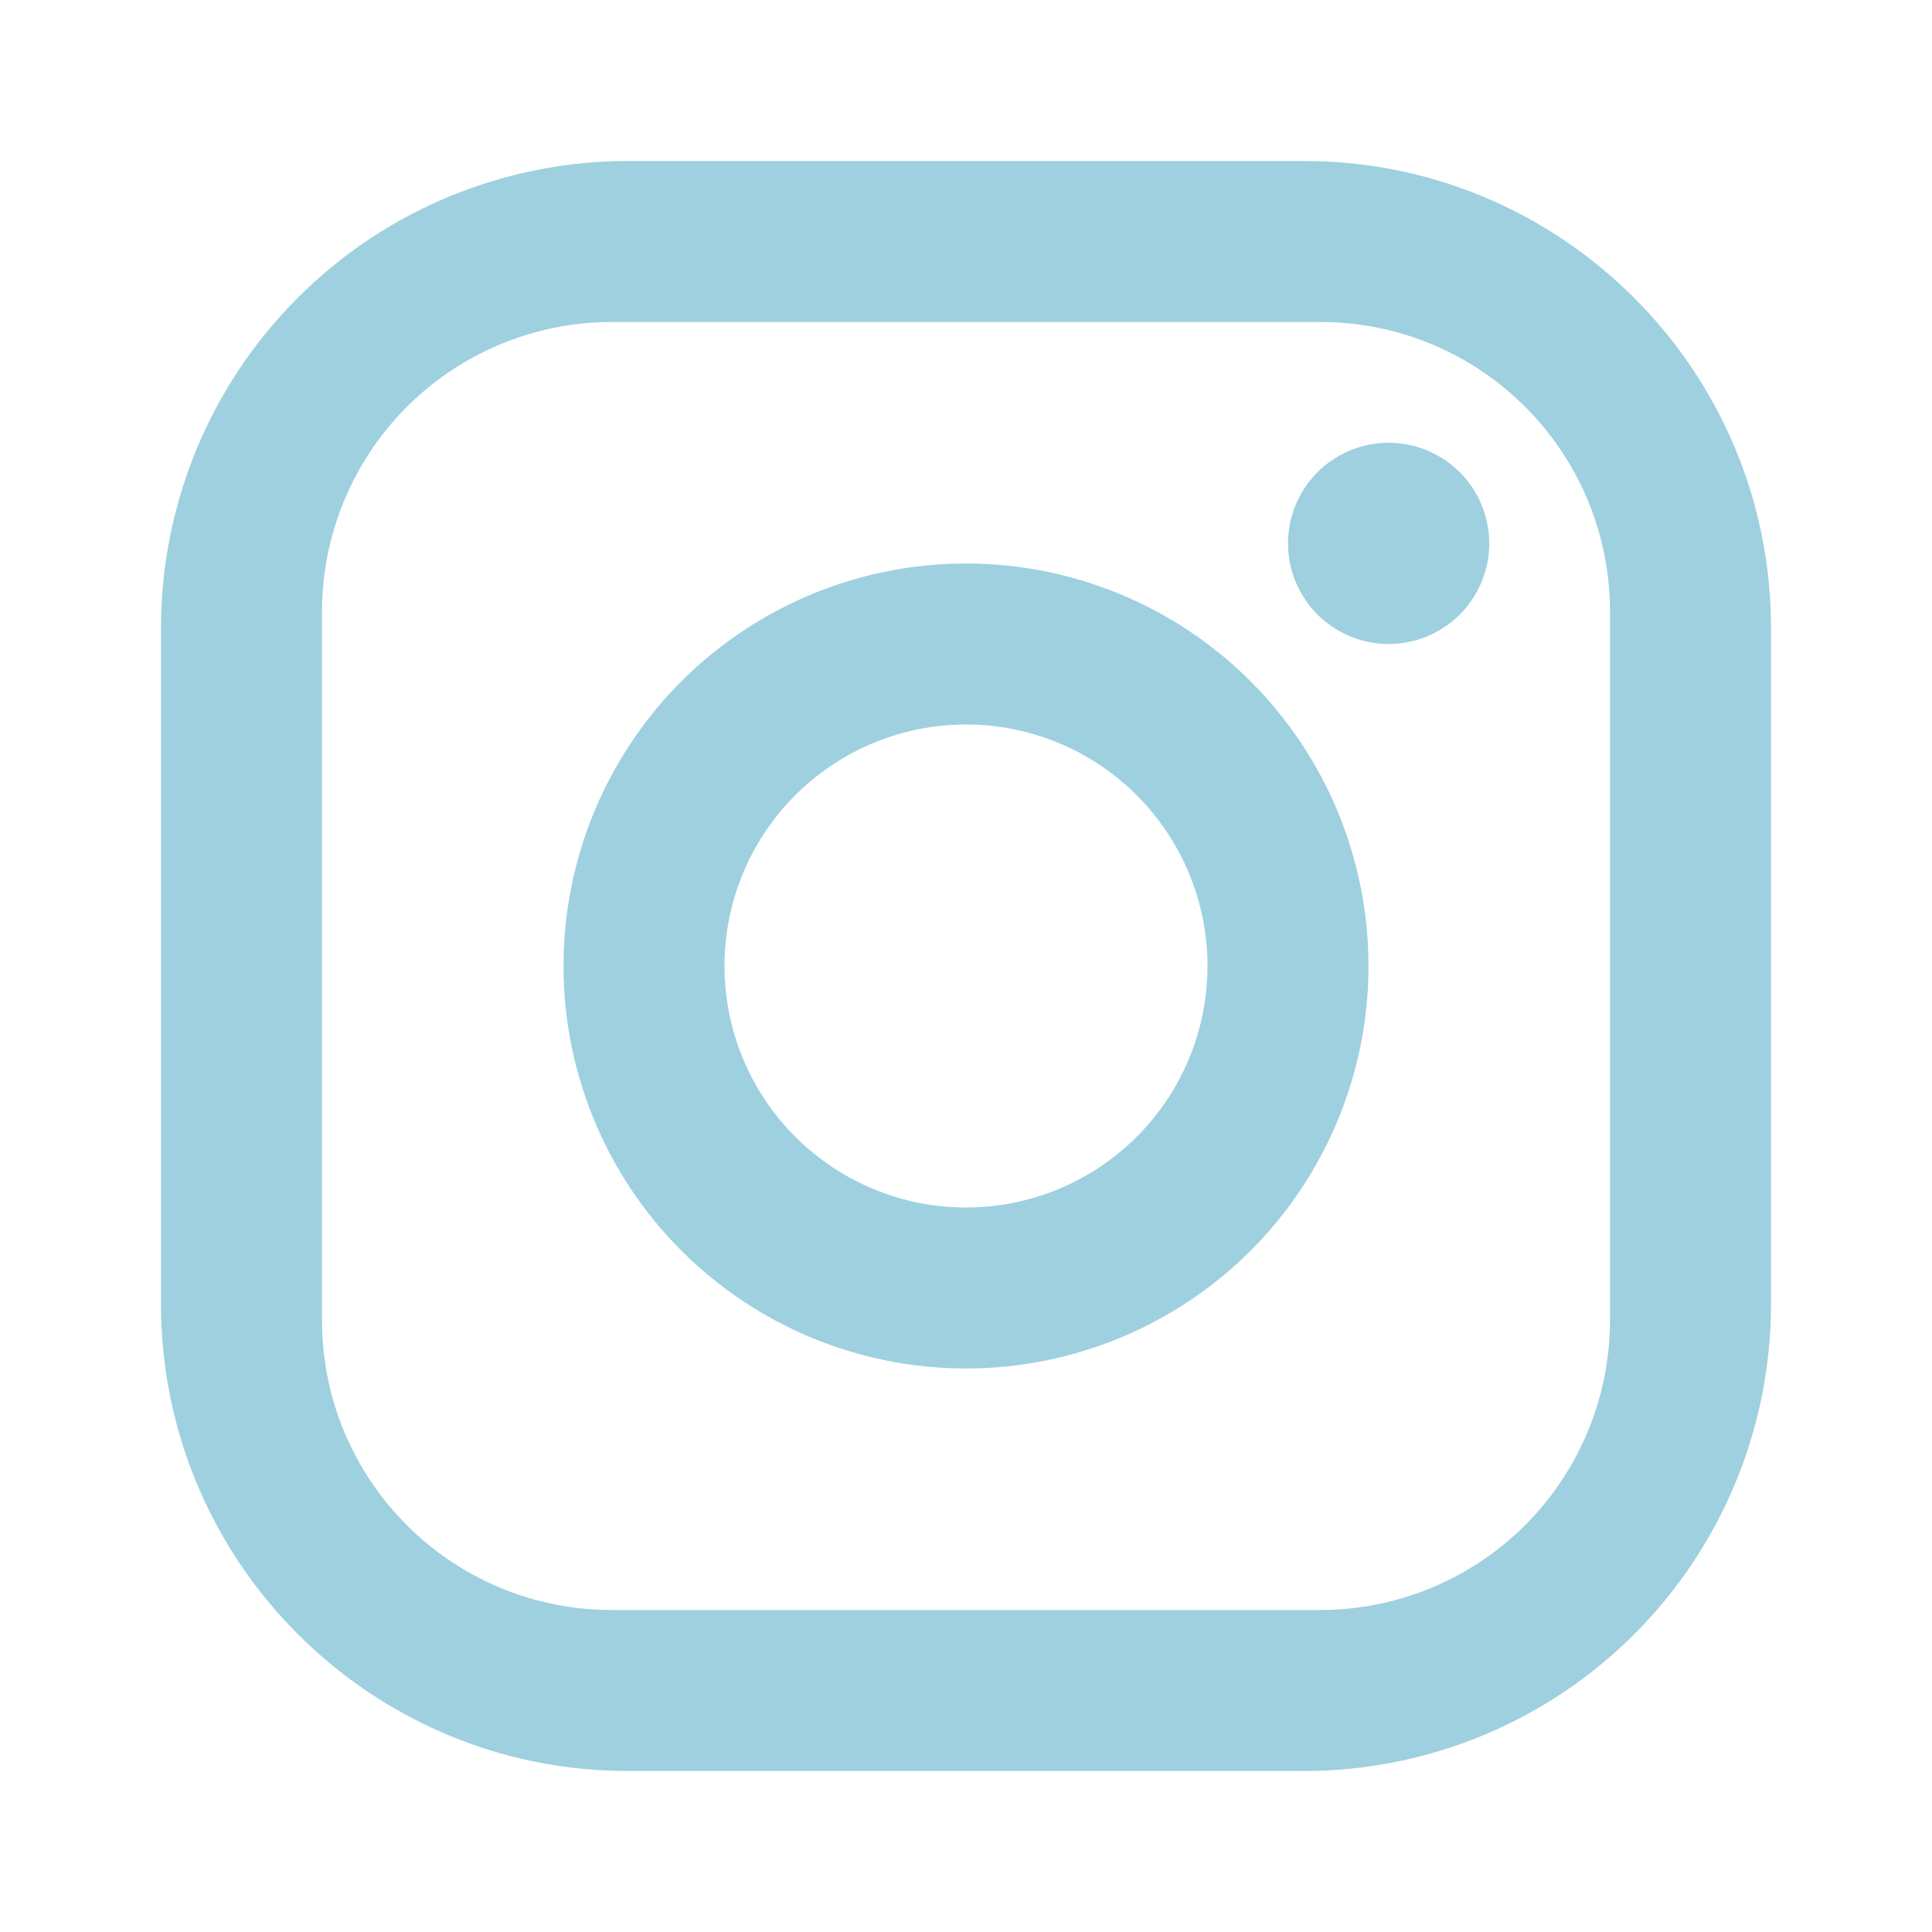
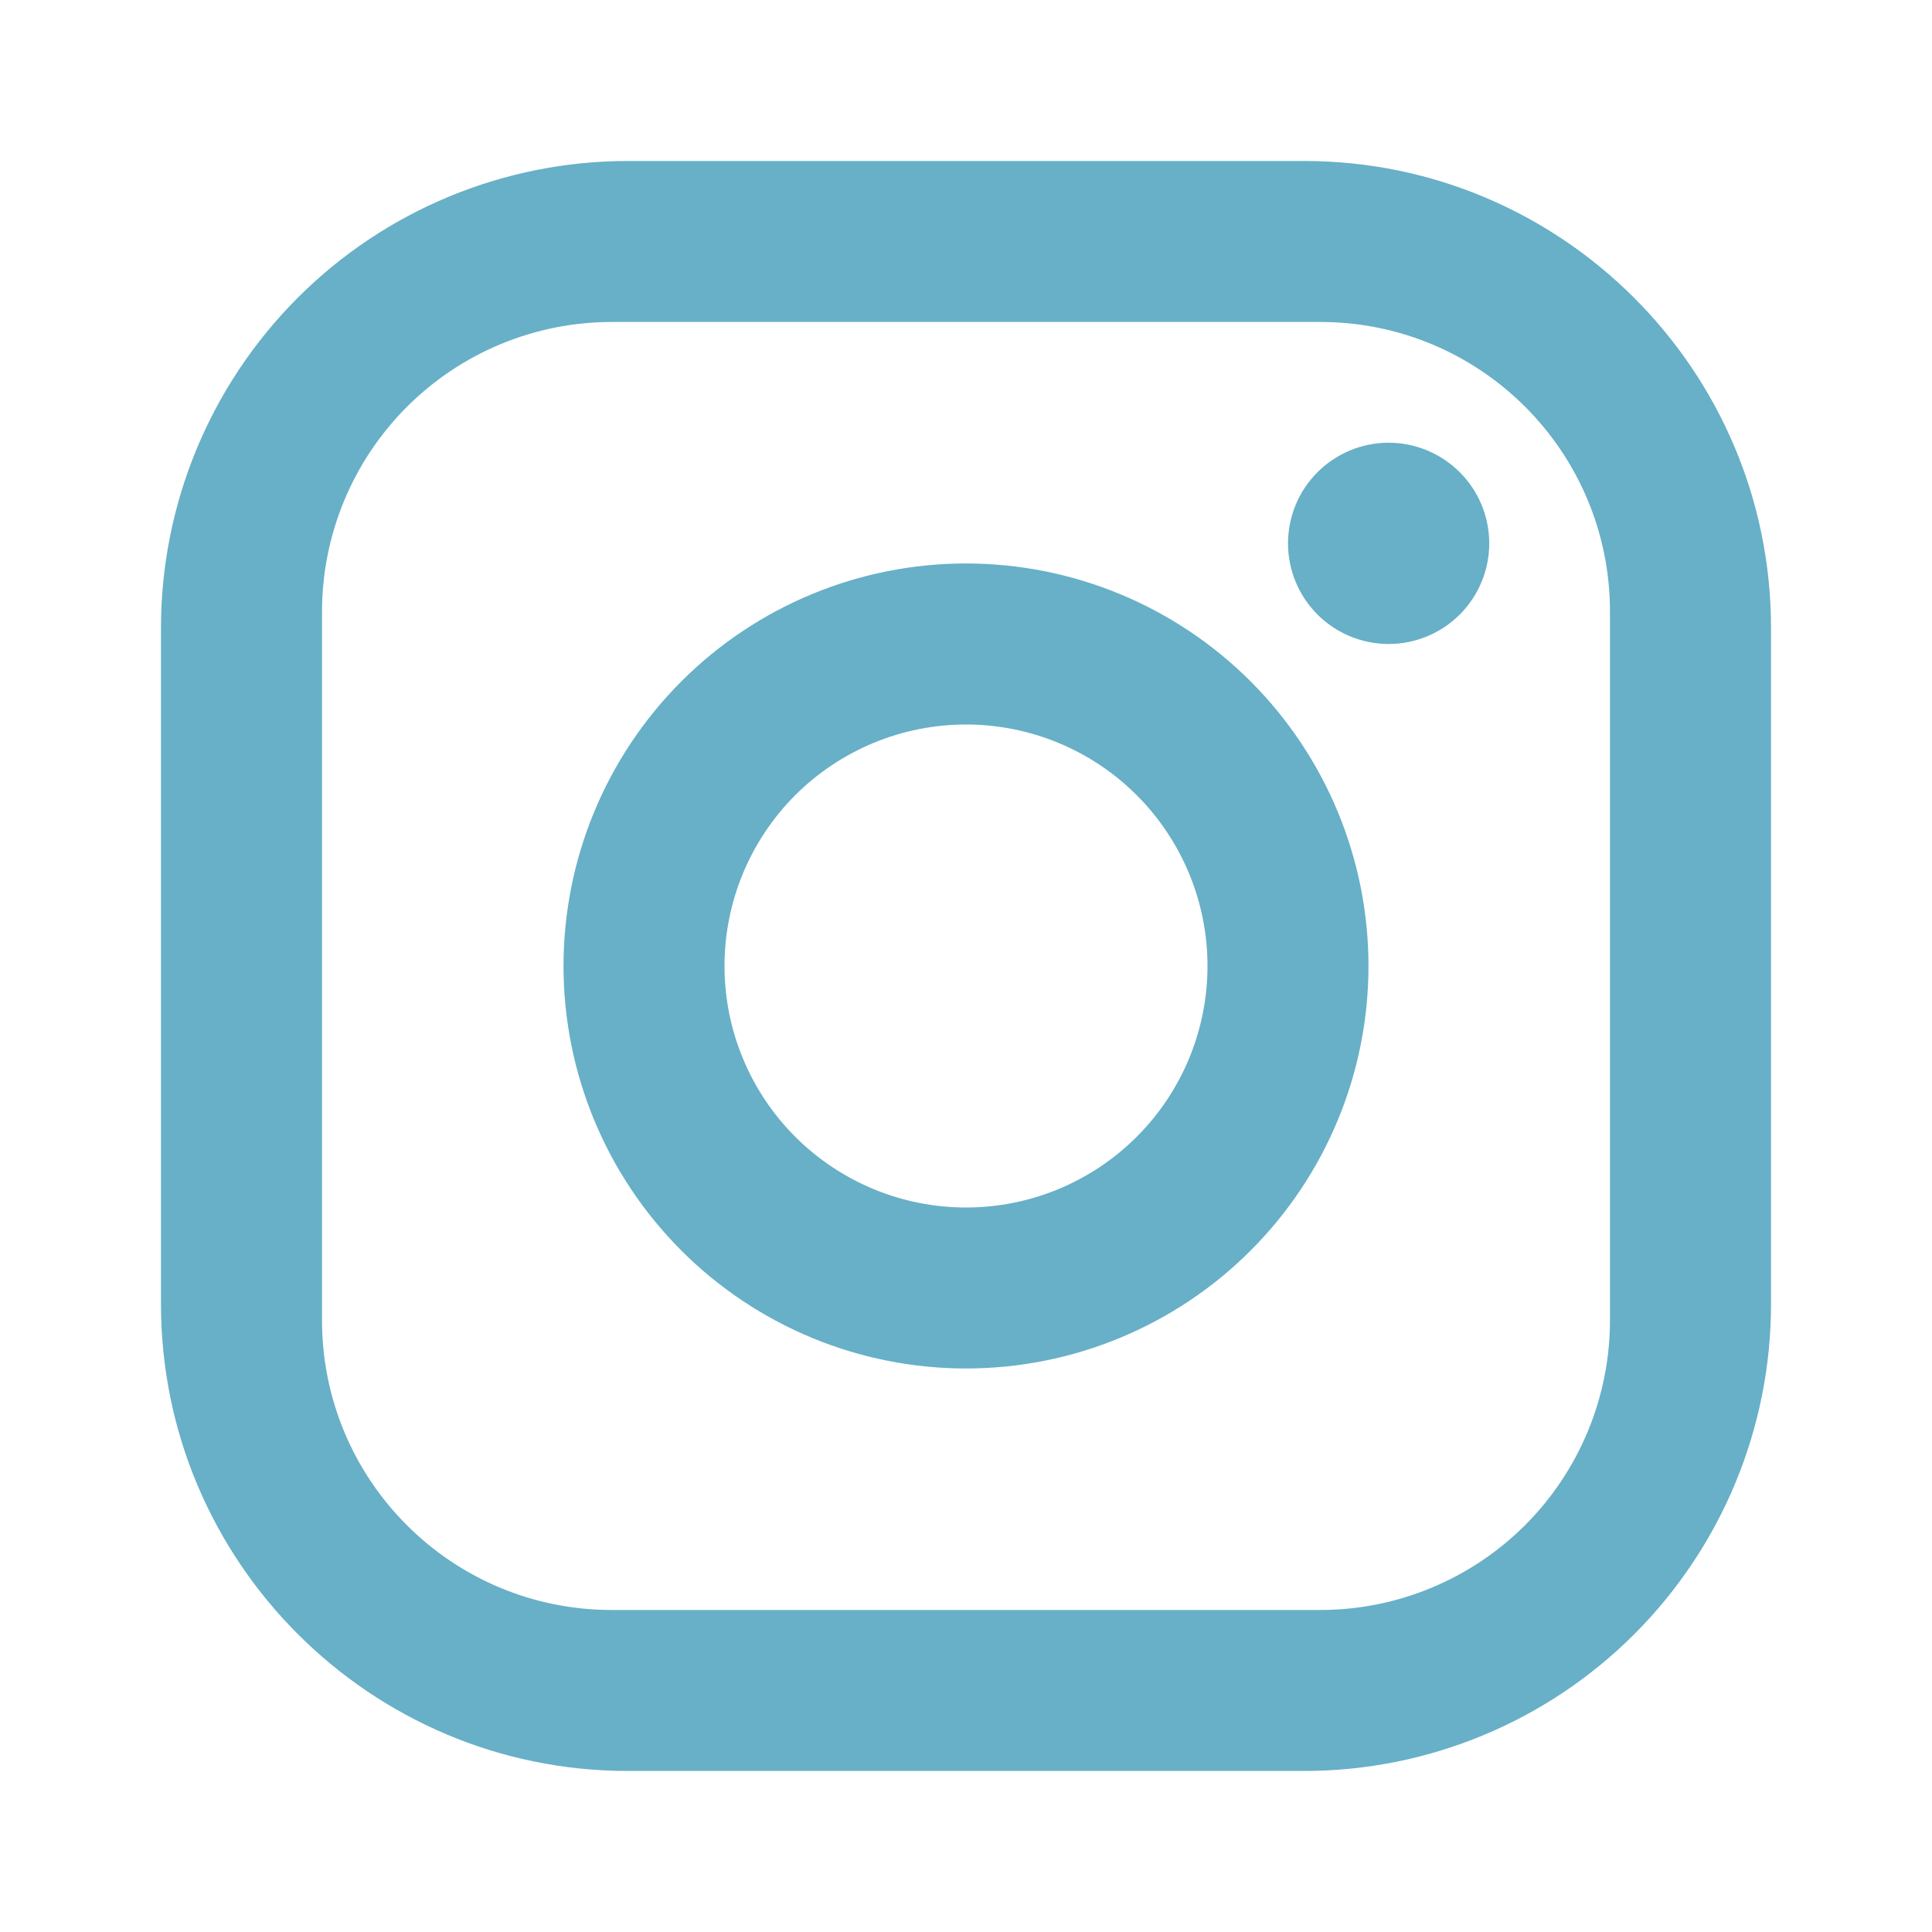
- <svg xmlns="http://www.w3.org/2000/svg" width="24" height="24" viewBox="0 0 24 24" fill="none">
-   <path d="M7.8 2H16.2C19.4 2 22 4.6 22 7.8V16.2C22 17.738 21.389 19.213 20.301 20.301C19.213 21.389 17.738 22 16.2 22H7.8C4.6 22 2 19.4 2 16.2V7.8C2 6.262 2.611 4.786 3.699 3.699C4.786 2.611 6.262 2 7.8 2ZM7.6 4C6.645 4 5.73 4.379 5.054 5.054C4.379 5.73 4 6.645 4 7.6V16.4C4 18.39 5.61 20 7.6 20H16.4C17.355 20 18.27 19.621 18.946 18.946C19.621 18.27 20 17.355 20 16.4V7.6C20 5.61 18.39 4 16.4 4H7.6ZM17.25 5.5C17.581 5.5 17.899 5.632 18.134 5.866C18.368 6.101 18.5 6.418 18.5 6.75C18.5 7.082 18.368 7.399 18.134 7.634C17.899 7.868 17.581 8 17.25 8C16.919 8 16.601 7.868 16.366 7.634C16.132 7.399 16 7.082 16 6.75C16 6.418 16.132 6.101 16.366 5.866C16.601 5.632 16.919 5.5 17.25 5.5ZM12 7C13.326 7 14.598 7.527 15.536 8.464C16.473 9.402 17 10.674 17 12C17 13.326 16.473 14.598 15.536 15.536C14.598 16.473 13.326 17 12 17C10.674 17 9.402 16.473 8.464 15.536C7.527 14.598 7 13.326 7 12C7 10.674 7.527 9.402 8.464 8.464C9.402 7.527 10.674 7 12 7ZM12 9C11.204 9 10.441 9.316 9.879 9.879C9.316 10.441 9 11.204 9 12C9 12.796 9.316 13.559 9.879 14.121C10.441 14.684 11.204 15 12 15C12.796 15 13.559 14.684 14.121 14.121C14.684 13.559 15 12.796 15 12C15 11.204 14.684 10.441 14.121 9.879C13.559 9.316 12.796 9 12 9Z" fill="#9ED0E0" />
+ <svg xmlns="http://www.w3.org/2000/svg" width="40" height="40" viewBox="0 0 40 40" fill="none">
+   <path d="M13 3.333H27C32.333 3.333 36.667 7.666 36.667 13V27C36.667 29.563 35.648 32.022 33.835 33.835C32.023 35.648 29.564 36.666 27 36.666H13C7.667 36.666 3.333 32.333 3.333 27V13C3.333 10.436 4.352 7.977 6.165 6.164C7.977 4.351 10.436 3.333 13 3.333ZM12.667 6.666C11.075 6.666 9.549 7.298 8.424 8.424C7.299 9.549 6.667 11.075 6.667 12.666V27.333C6.667 30.65 9.35 33.333 12.667 33.333H27.333C28.925 33.333 30.451 32.701 31.576 31.576C32.701 30.45 33.333 28.924 33.333 27.333V12.666C33.333 9.35 30.65 6.666 27.333 6.666H12.667ZM28.75 9.166C29.302 9.166 29.832 9.386 30.223 9.777C30.614 10.167 30.833 10.697 30.833 11.25C30.833 11.802 30.614 12.332 30.223 12.723C29.832 13.114 29.302 13.333 28.75 13.333C28.197 13.333 27.668 13.114 27.277 12.723C26.886 12.332 26.667 11.802 26.667 11.25C26.667 10.697 26.886 10.167 27.277 9.777C27.668 9.386 28.197 9.166 28.75 9.166ZM20 11.666C22.21 11.666 24.33 12.544 25.892 14.107C27.455 15.67 28.333 17.79 28.333 20C28.333 22.21 27.455 24.329 25.892 25.892C24.33 27.455 22.21 28.333 20 28.333C17.79 28.333 15.67 27.455 14.107 25.892C12.545 24.329 11.667 22.21 11.667 20C11.667 17.79 12.545 15.67 14.107 14.107C15.67 12.544 17.79 11.666 20 11.666ZM20 15C18.674 15 17.402 15.527 16.464 16.464C15.527 17.402 15 18.674 15 20C15 21.326 15.527 22.598 16.464 23.535C17.402 24.473 18.674 25 20 25C21.326 25 22.598 24.473 23.535 23.535C24.473 22.598 25 21.326 25 20C25 18.674 24.473 17.402 23.535 16.464C22.598 15.527 21.326 15 20 15Z" fill="#67B0C7" />
</svg>
